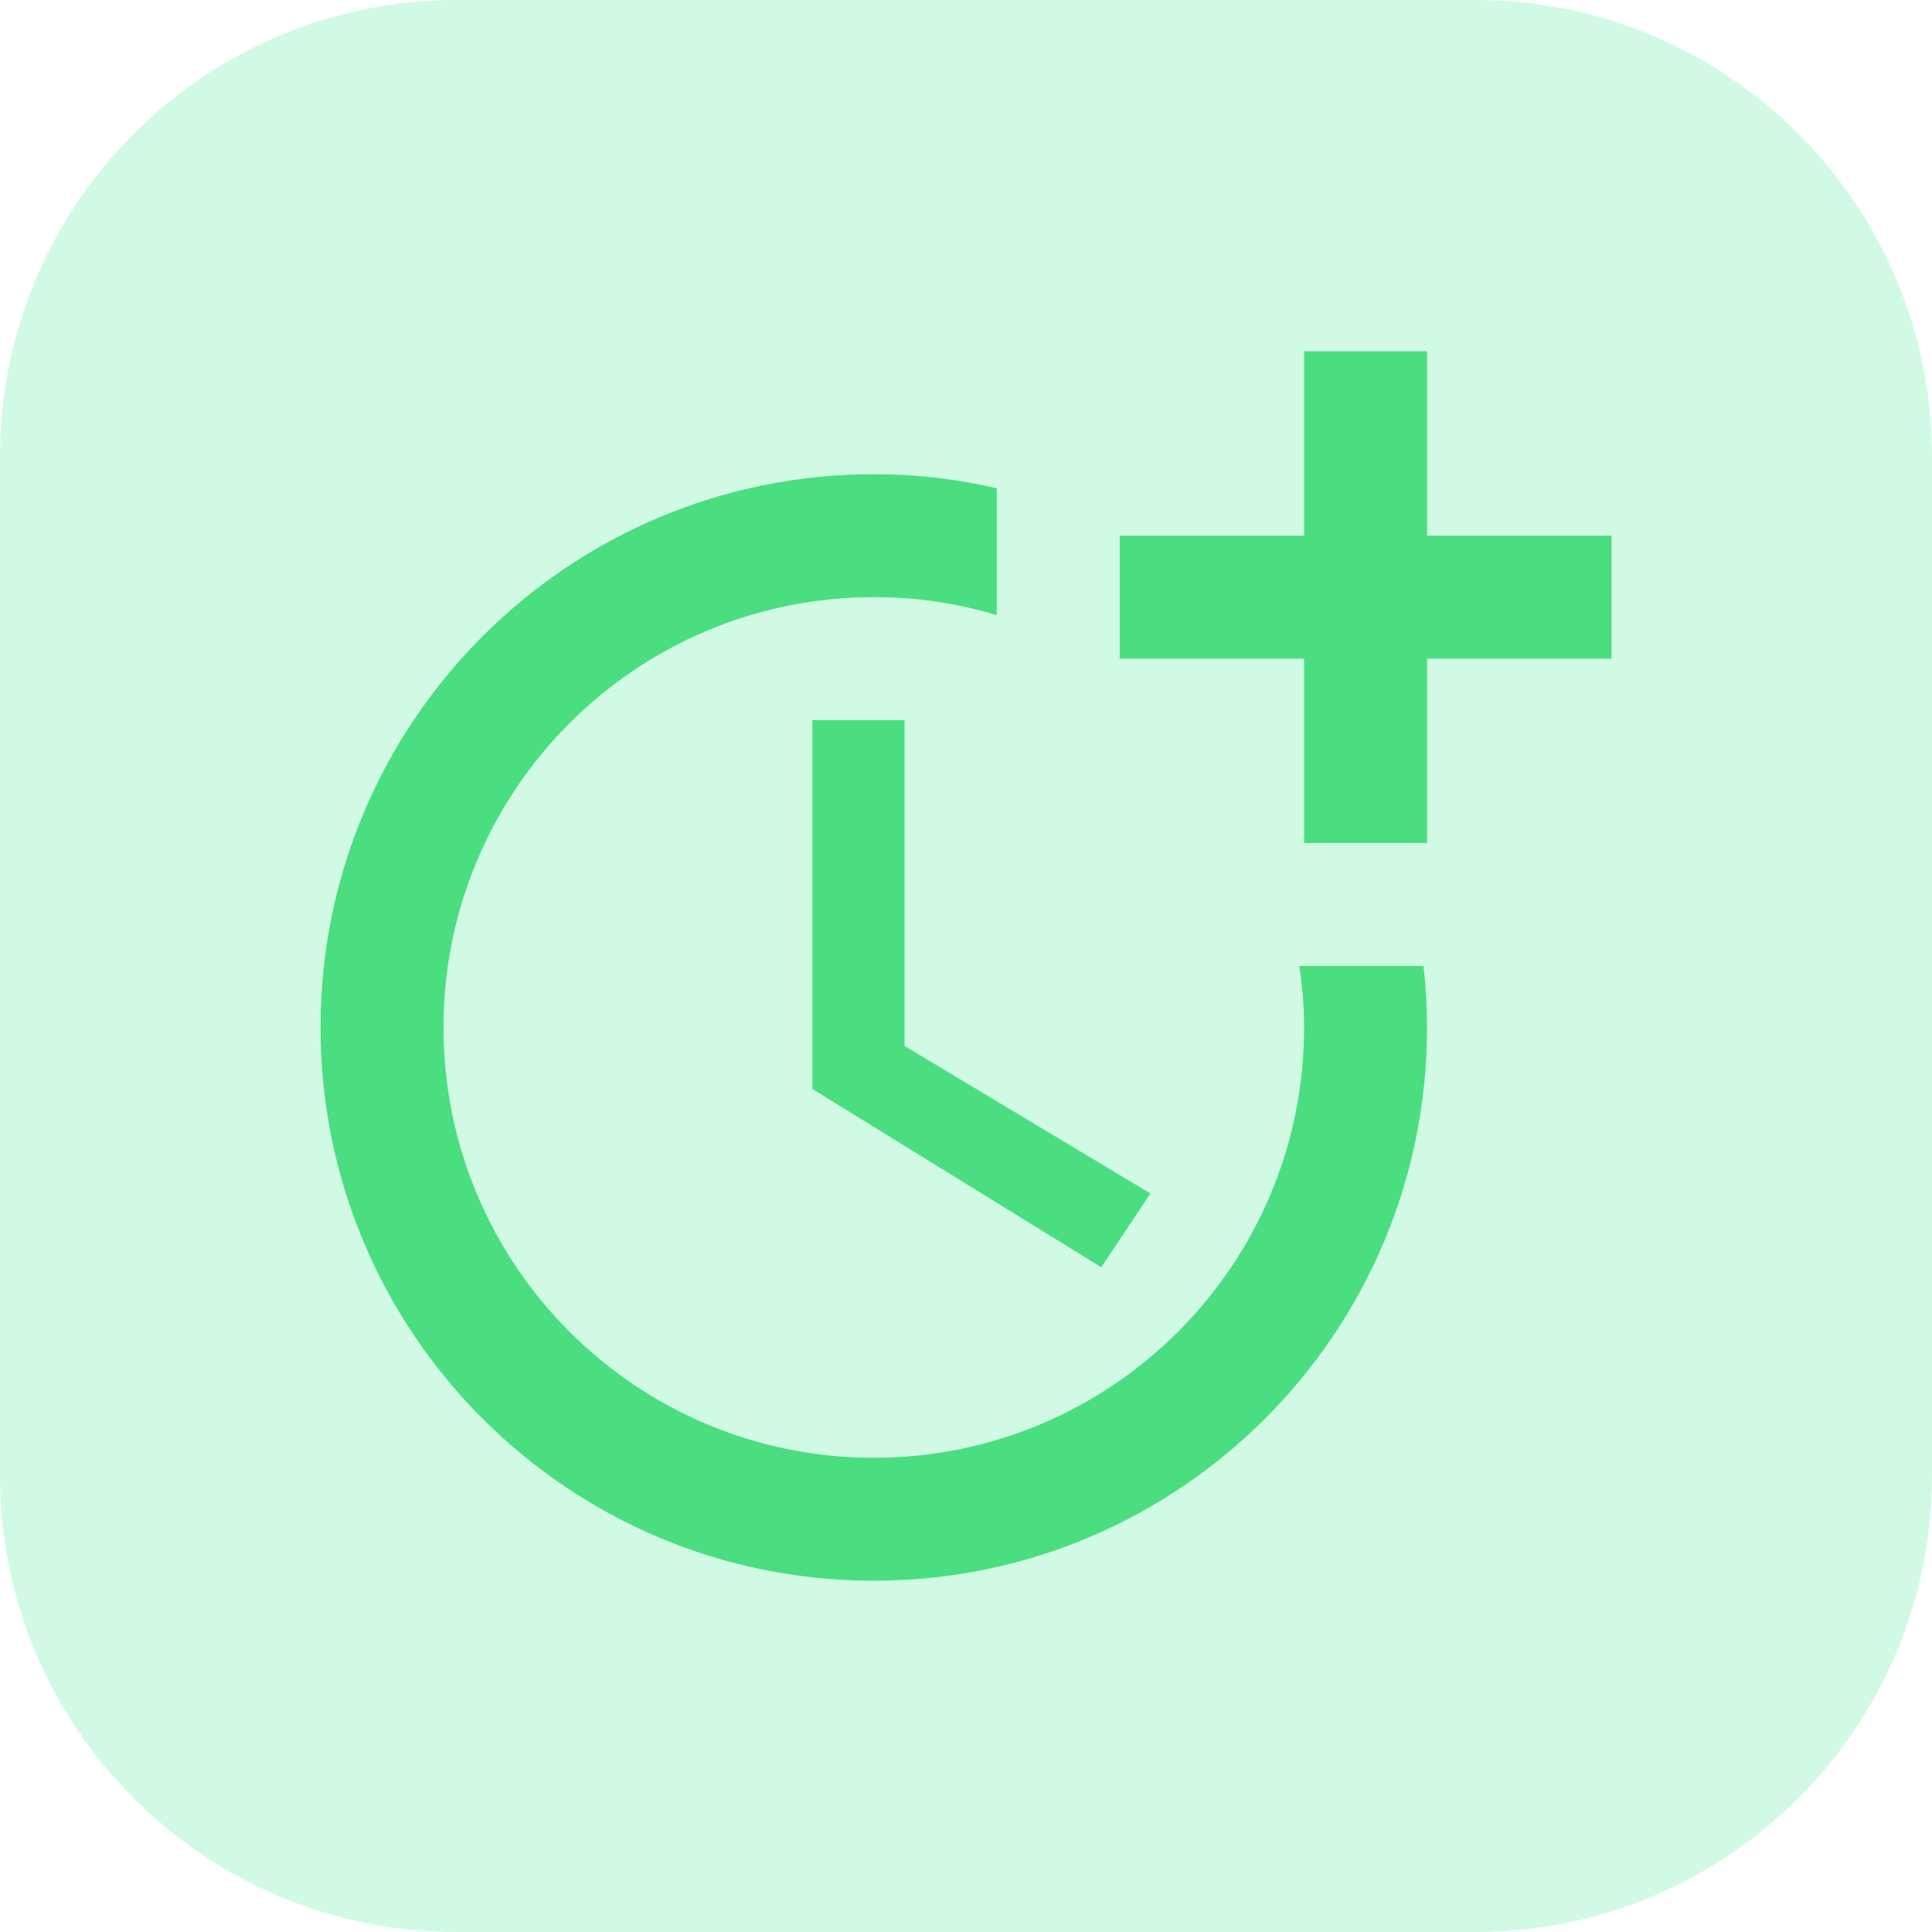
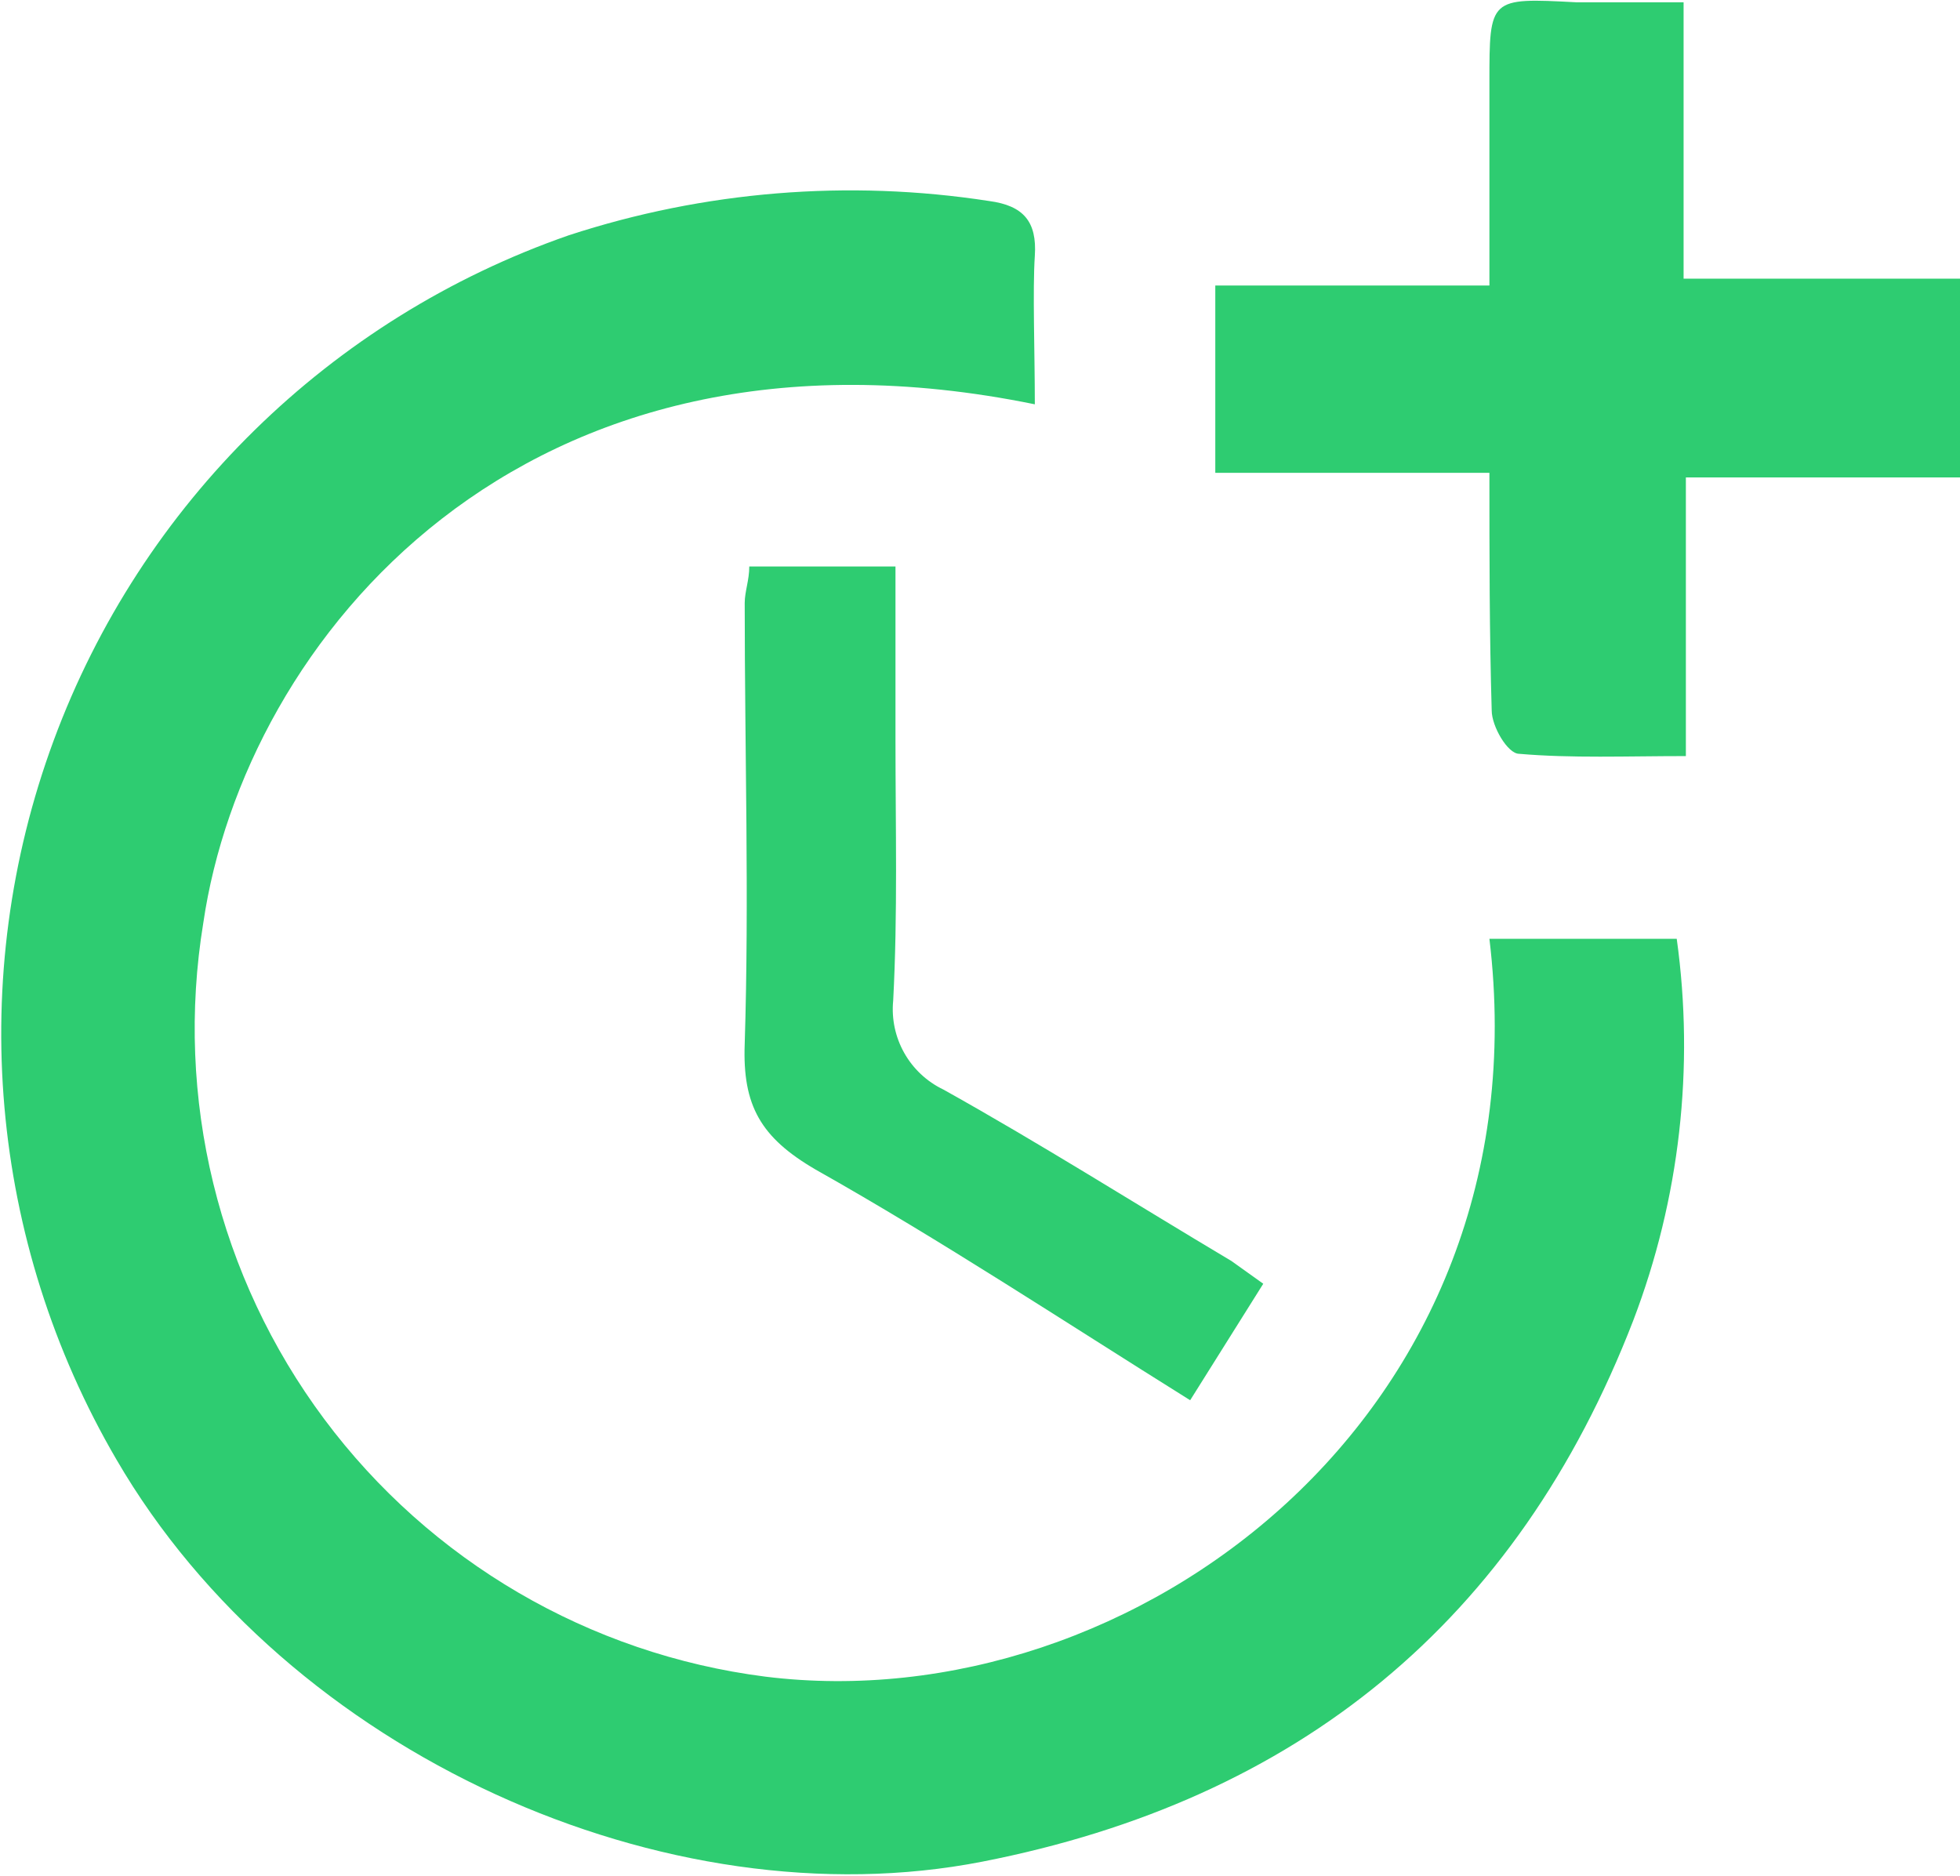
- <svg xmlns="http://www.w3.org/2000/svg" viewBox="0 0 44 44">
-   <rect fill="#d1fae5" height="44" rx="10.4" width="44" />
-   <g fill="#4ade80">
-     <path d="m18.5 16.4v8.4l6.58 4.06 1.12-1.68-5.6-3.36v-7.42z" />
-     <path d="m29.59 22a9.23 9.23 0 0 1 .11 1.4 9.8 9.8 0 1 1 -9.8-9.8 9.53 9.53 0 0 1 2.8.41v-2.89a12.26 12.26 0 0 0 -2.8-.32 12.6 12.6 0 1 0 12.6 12.6 12.85 12.85 0 0 0 -.08-1.4z" />
-     <path d="m32.5 12.2v-4.2h-2.8v4.2h-4.2v2.8h4.2v4.2h2.8v-4.2h4.2v-2.8z" />
+ <svg xmlns="http://www.w3.org/2000/svg" viewBox="0 0 85.8 82.1">
+   <g fill="#2ecc71">
+     <path d="m45.3 17.7c-22.5-4.6-34.6 10.4-36.4 22.7a28.6 28.6 0 0 0 24.6 33c16.1 2 34.2-11.5 31.7-32.3h8.2a33.8 33.8 0 0 1 -1.9 16.7c-5.1 13.2-14.7 21-28.5 23.7s-30.4-4.7-37.9-17.6a37 37 0 0 1 19.8-53.6 39.7 39.7 0 0 1 18.4-1.5c1.5.2 2.1.9 2 2.4s0 4.2 0 6.5z" />
+     <path d="m65.2 20.7h-12v-8.2h12v-8.9c0-3.7 0-3.7 3.8-3.5h4.7v12.1h12.1v8.7h-12v12.2c-2.6 0-5 .1-7.3-.1-.5 0-1.2-1.2-1.2-1.9-.1-3.4-.1-6.7-.1-10.4z" />
+     <path d="m52.1 61.3c-5.6-3.5-10.9-7-16.4-10.1-2.4-1.4-3.2-2.8-3.1-5.5.2-6.4 0-12.8 0-19.3 0-.5.2-1 .2-1.6h6.4v7.6c0 3.8.1 7.6-.1 11.4a3.9 3.9 0 0 0 2.2 3.9c4.3 2.4 8.4 5 12.6 7.5l1.4 1z" />
  </g>
</svg>
